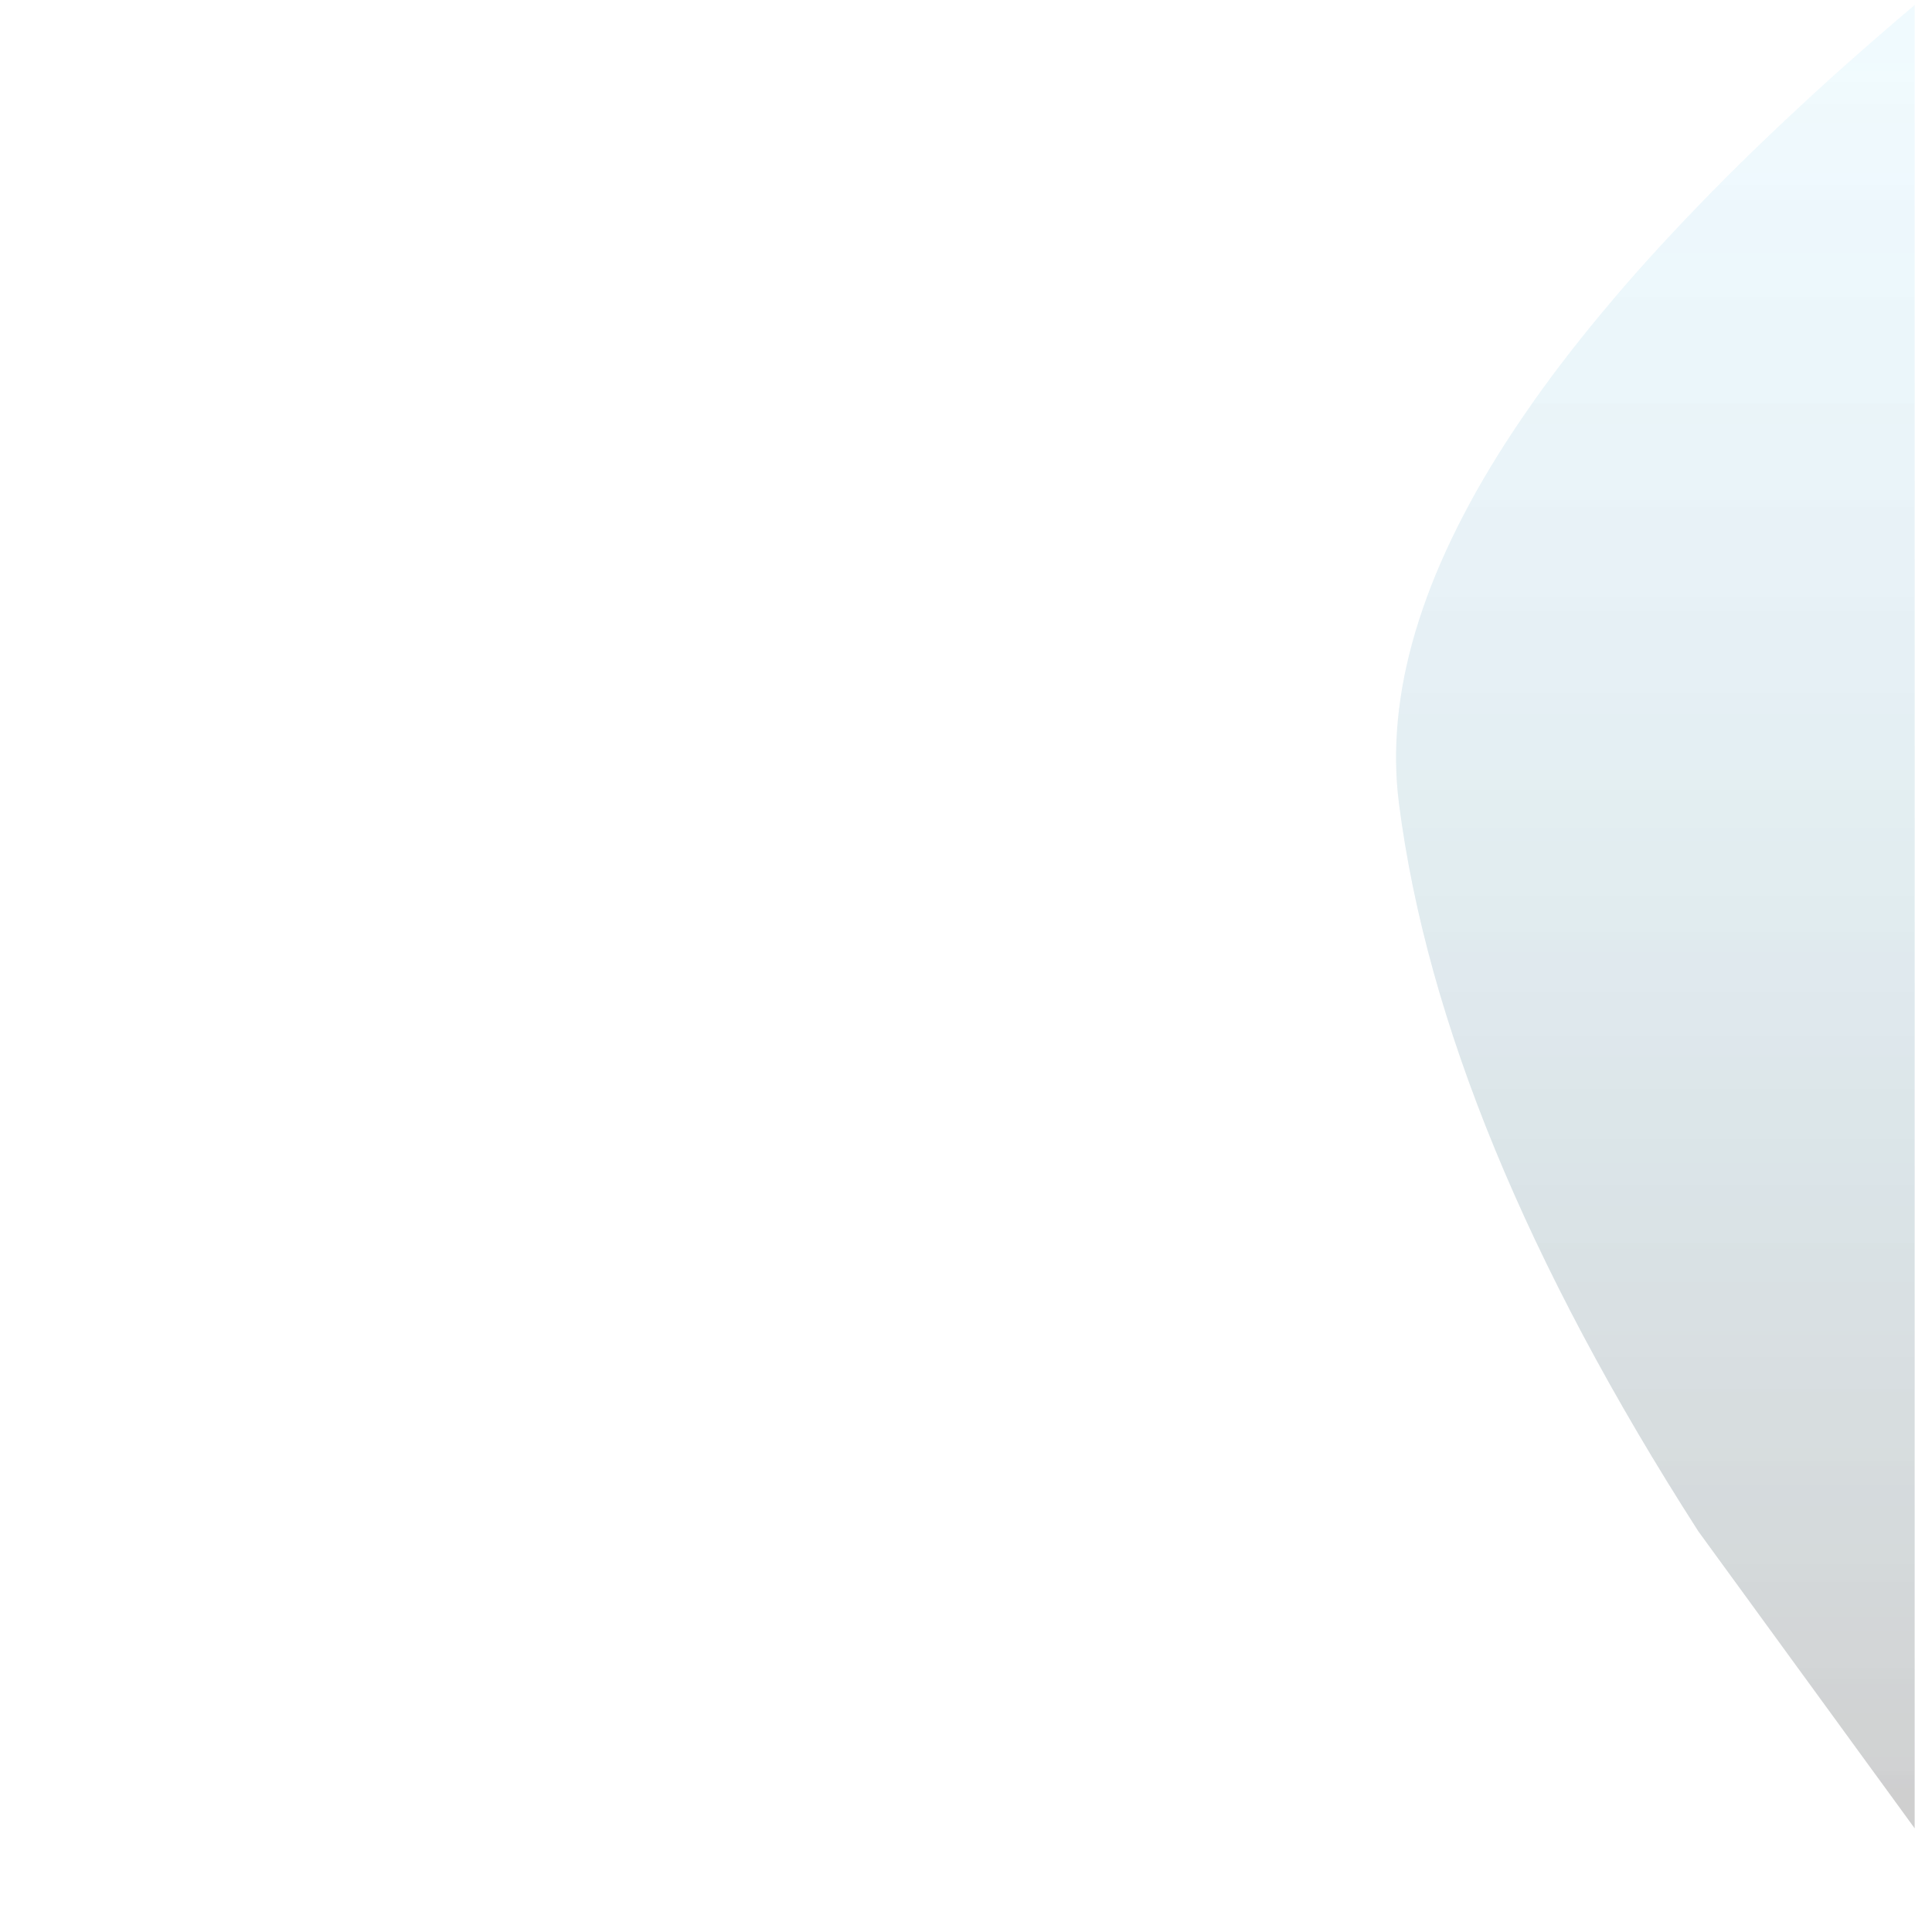
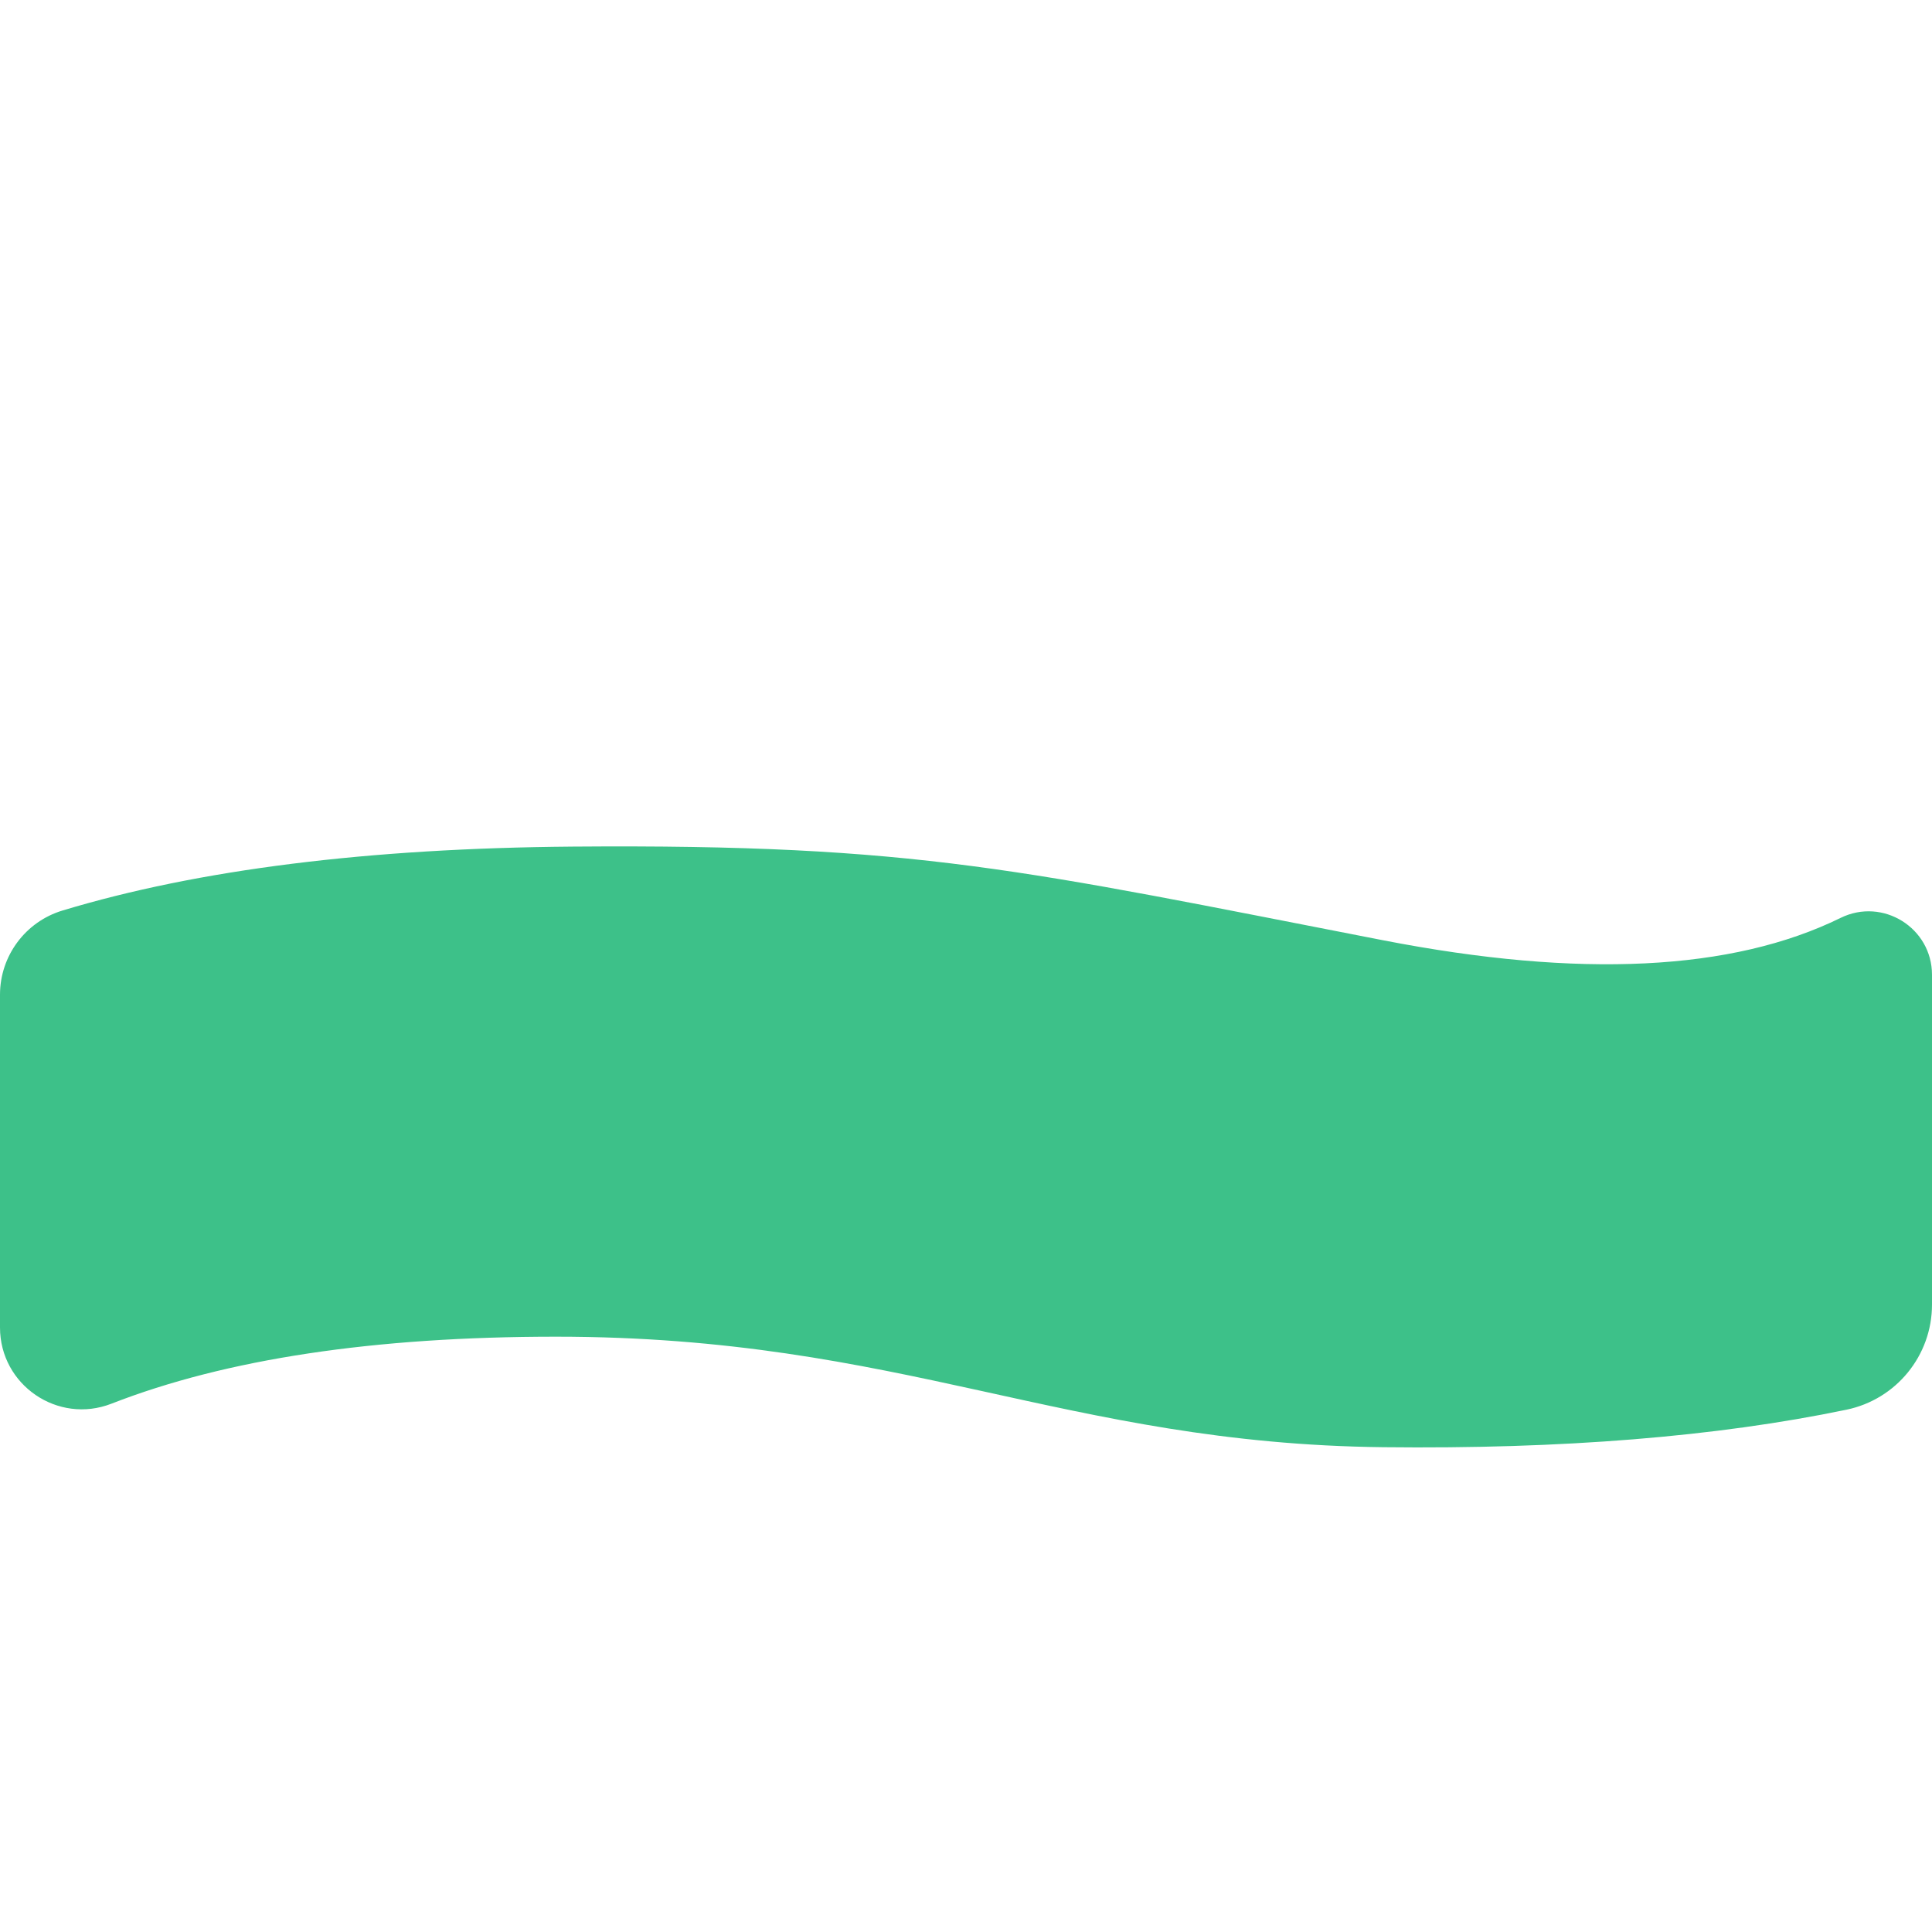
- <svg xmlns="http://www.w3.org/2000/svg" xmlns:xlink="http://www.w3.org/1999/xlink" version="1.1" preserveAspectRatio="xMidYMid meet" viewBox="0 0 640 640" width="640" height="640">
+ <svg xmlns="http://www.w3.org/2000/svg" xmlns:xlink="http://www.w3.org/1999/xlink" version="1.1" preserveAspectRatio="xMidYMid meet" viewBox="0 0 900 900" width="900" height="900">
  <defs>
-     <path d="M634.26 605.66L562.62 507.3C505.79 418.77 472.73 338.44 463.44 266.31C454.15 194.18 511.09 105.96 634.26 1.64L634.26 605.66Z" id="h3J6wt8sf" />
-     <linearGradient id="gradientd2xSOVZ70a" gradientUnits="userSpaceOnUse" x1="548.36" y1="1.64" x2="548.36" y2="605.66">
-       <stop style="stop-color: #0592e7;stop-opacity: 0.26" offset="0%" />
-       <stop style="stop-color: #010000;stop-opacity: 1" offset="100%" />
-     </linearGradient>
-     <linearGradient id="gradiente9ZVWVkVh" gradientUnits="userSpaceOnUse" x1="548.36" y1="1.64" x2="548.36" y2="605.66">
-       <stop style="stop-color: #11cfff;stop-opacity: 0.31" offset="0%" />
-       <stop style="stop-color: #010000;stop-opacity: 1" offset="100%" />
-     </linearGradient>
+     <path d="M900 454.1C900 432.23 877.07 417.95 857.45 427.58C807 452.35 735.98 455.83 644.38 438.03C475.98 405.29 427.95 393.12 266.85 394.38C171.58 395.13 92.34 405.05 29.13 424.15C11.83 429.37 0 445.31 0 463.38C0 505.54 0 581.3 0 618.39C0 645.21 26.97 663.63 51.95 653.88C105.26 633.08 174.27 622.68 258.99 622.68C420.08 622.68 495.93 672.48 644.38 674.16C727.68 675.1 799.61 669.28 860.17 656.69C883.37 651.87 900 631.43 900 607.74C900 567.53 900 492.96 900 454.1Z" id="g2RxHzDUkM" />
  </defs>
  <g>
    <g>
      <g>
-         <use xlink:href="#h3J6wt8sf" opacity="0.1" fill="url(#gradientd2xSOVZ70a)" />
-         <use xlink:href="#h3J6wt8sf" opacity="0.1" fill="url(#gradiente9ZVWVkVh)" />
+         <use xlink:href="#g2RxHzDUkM" opacity="1" fill="#3dc189" fill-opacity="1" />
      </g>
    </g>
  </g>
</svg>
